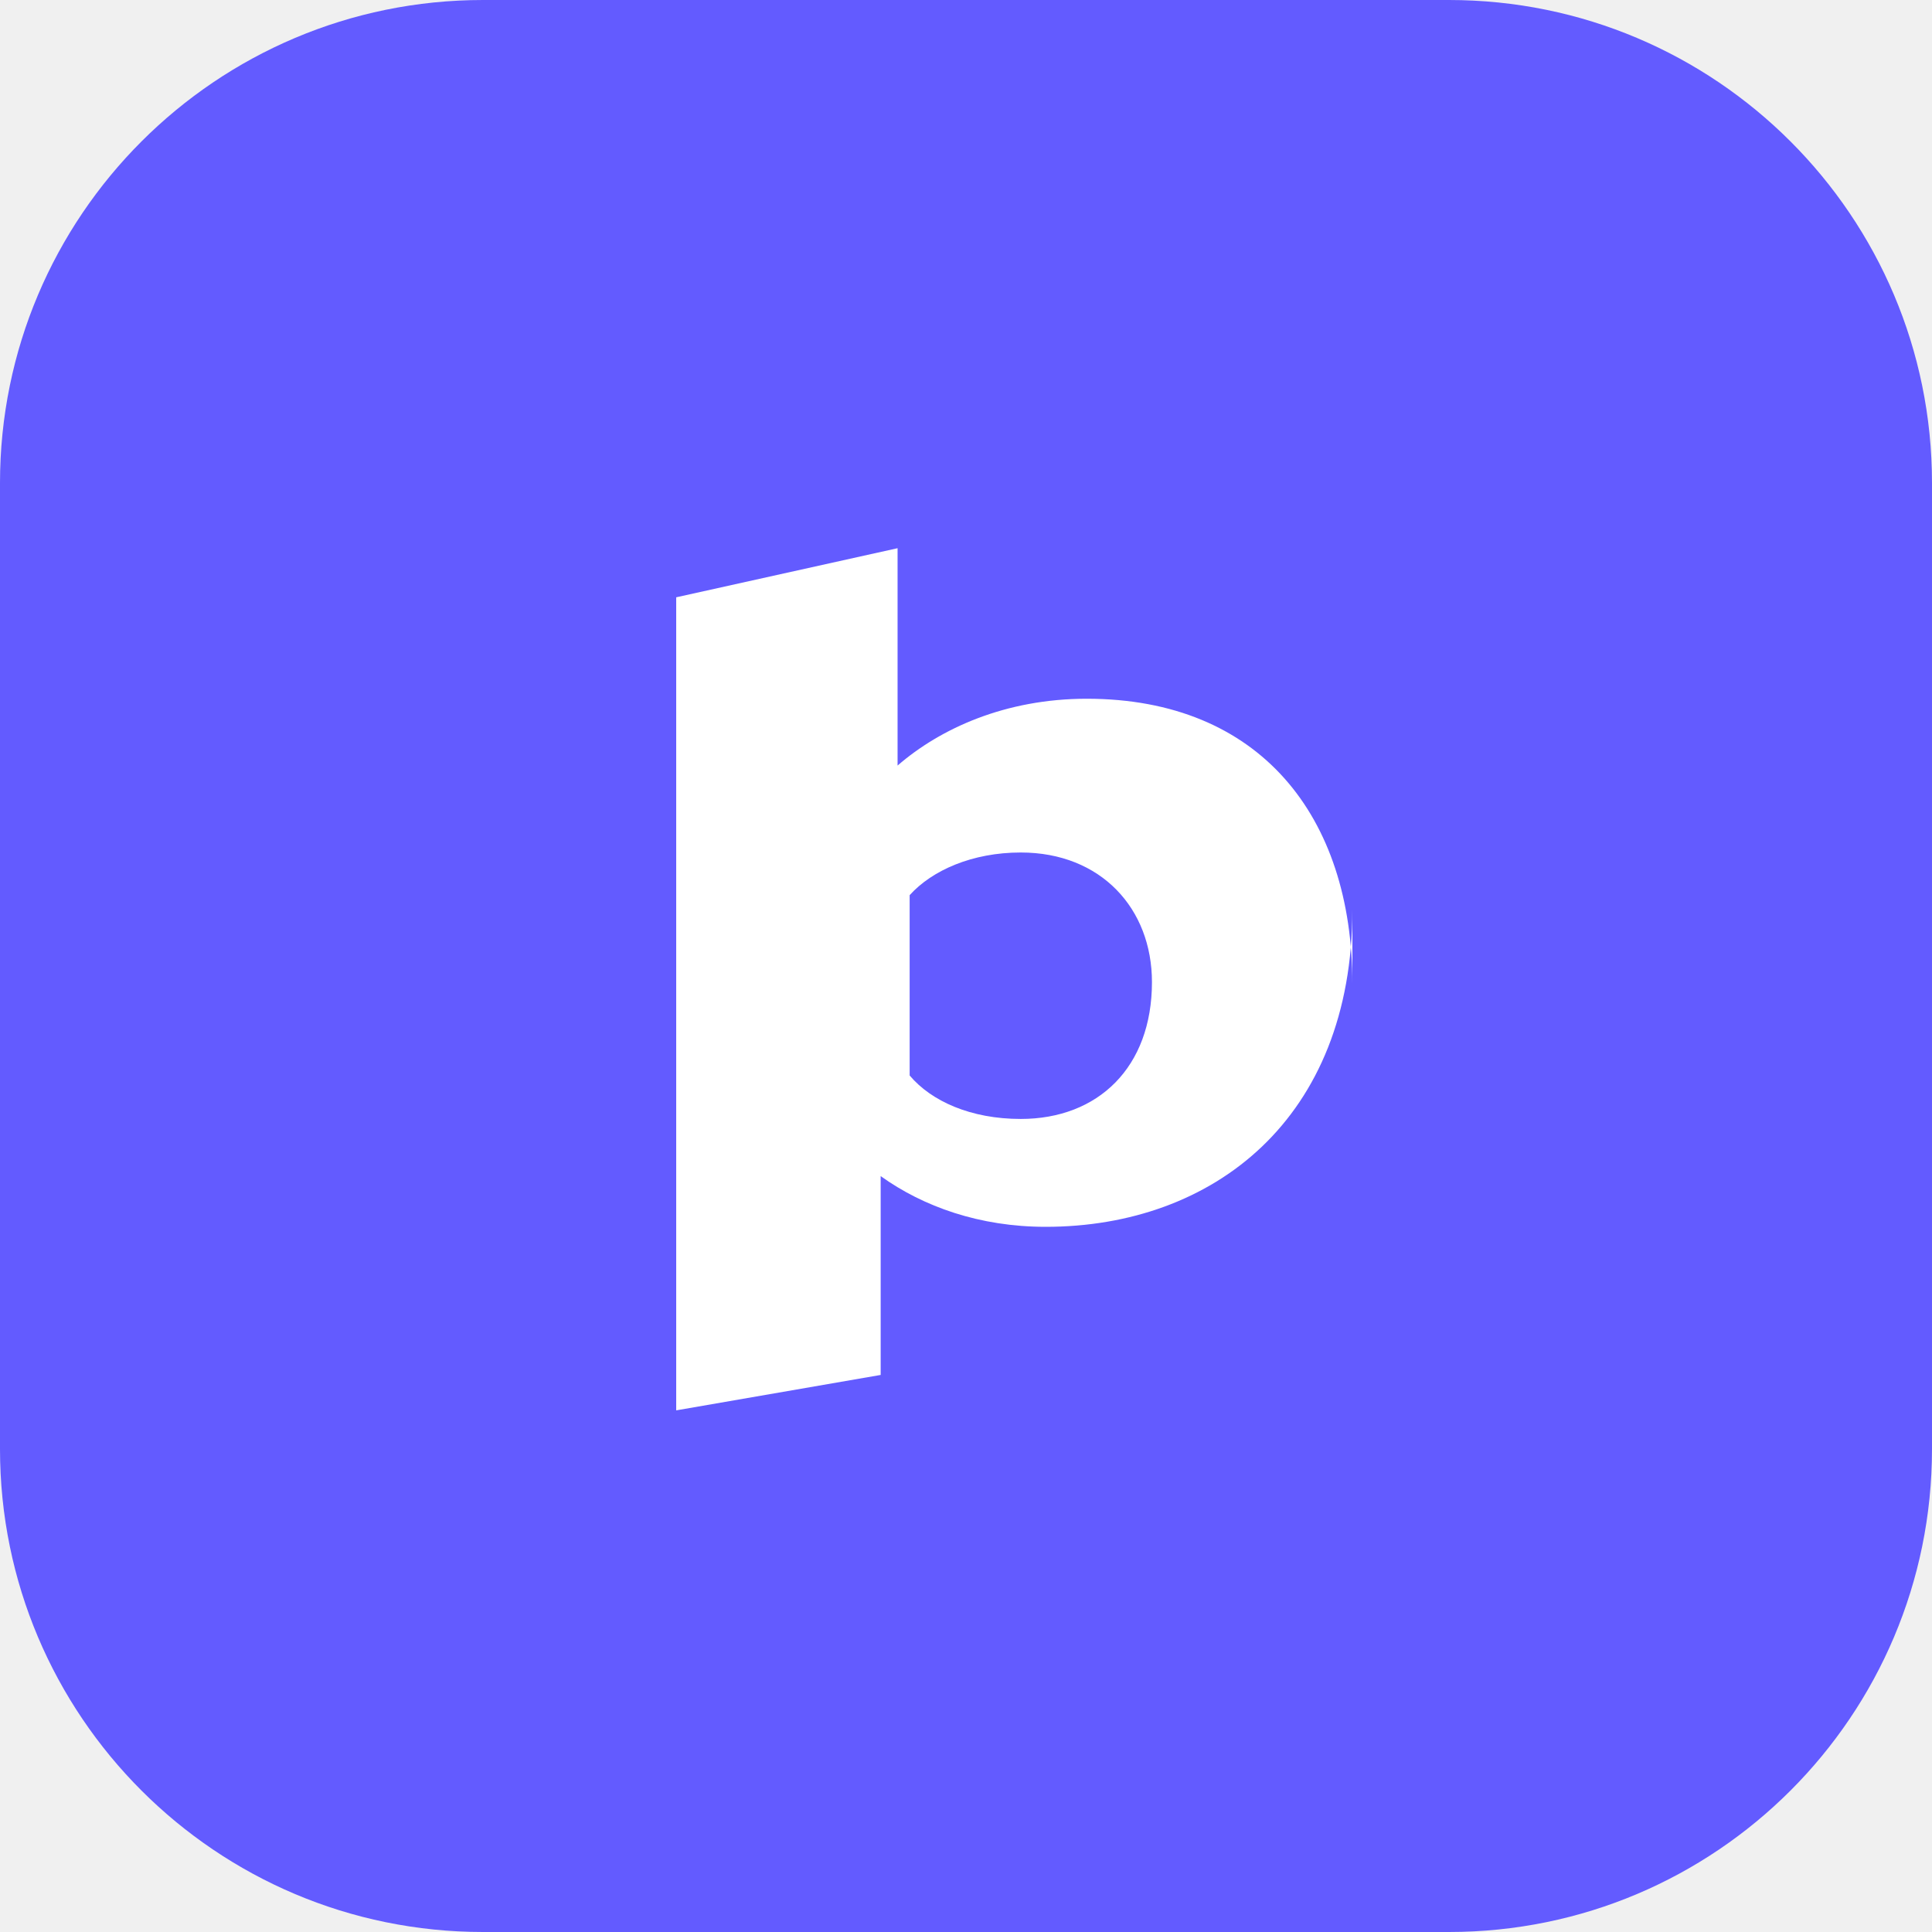
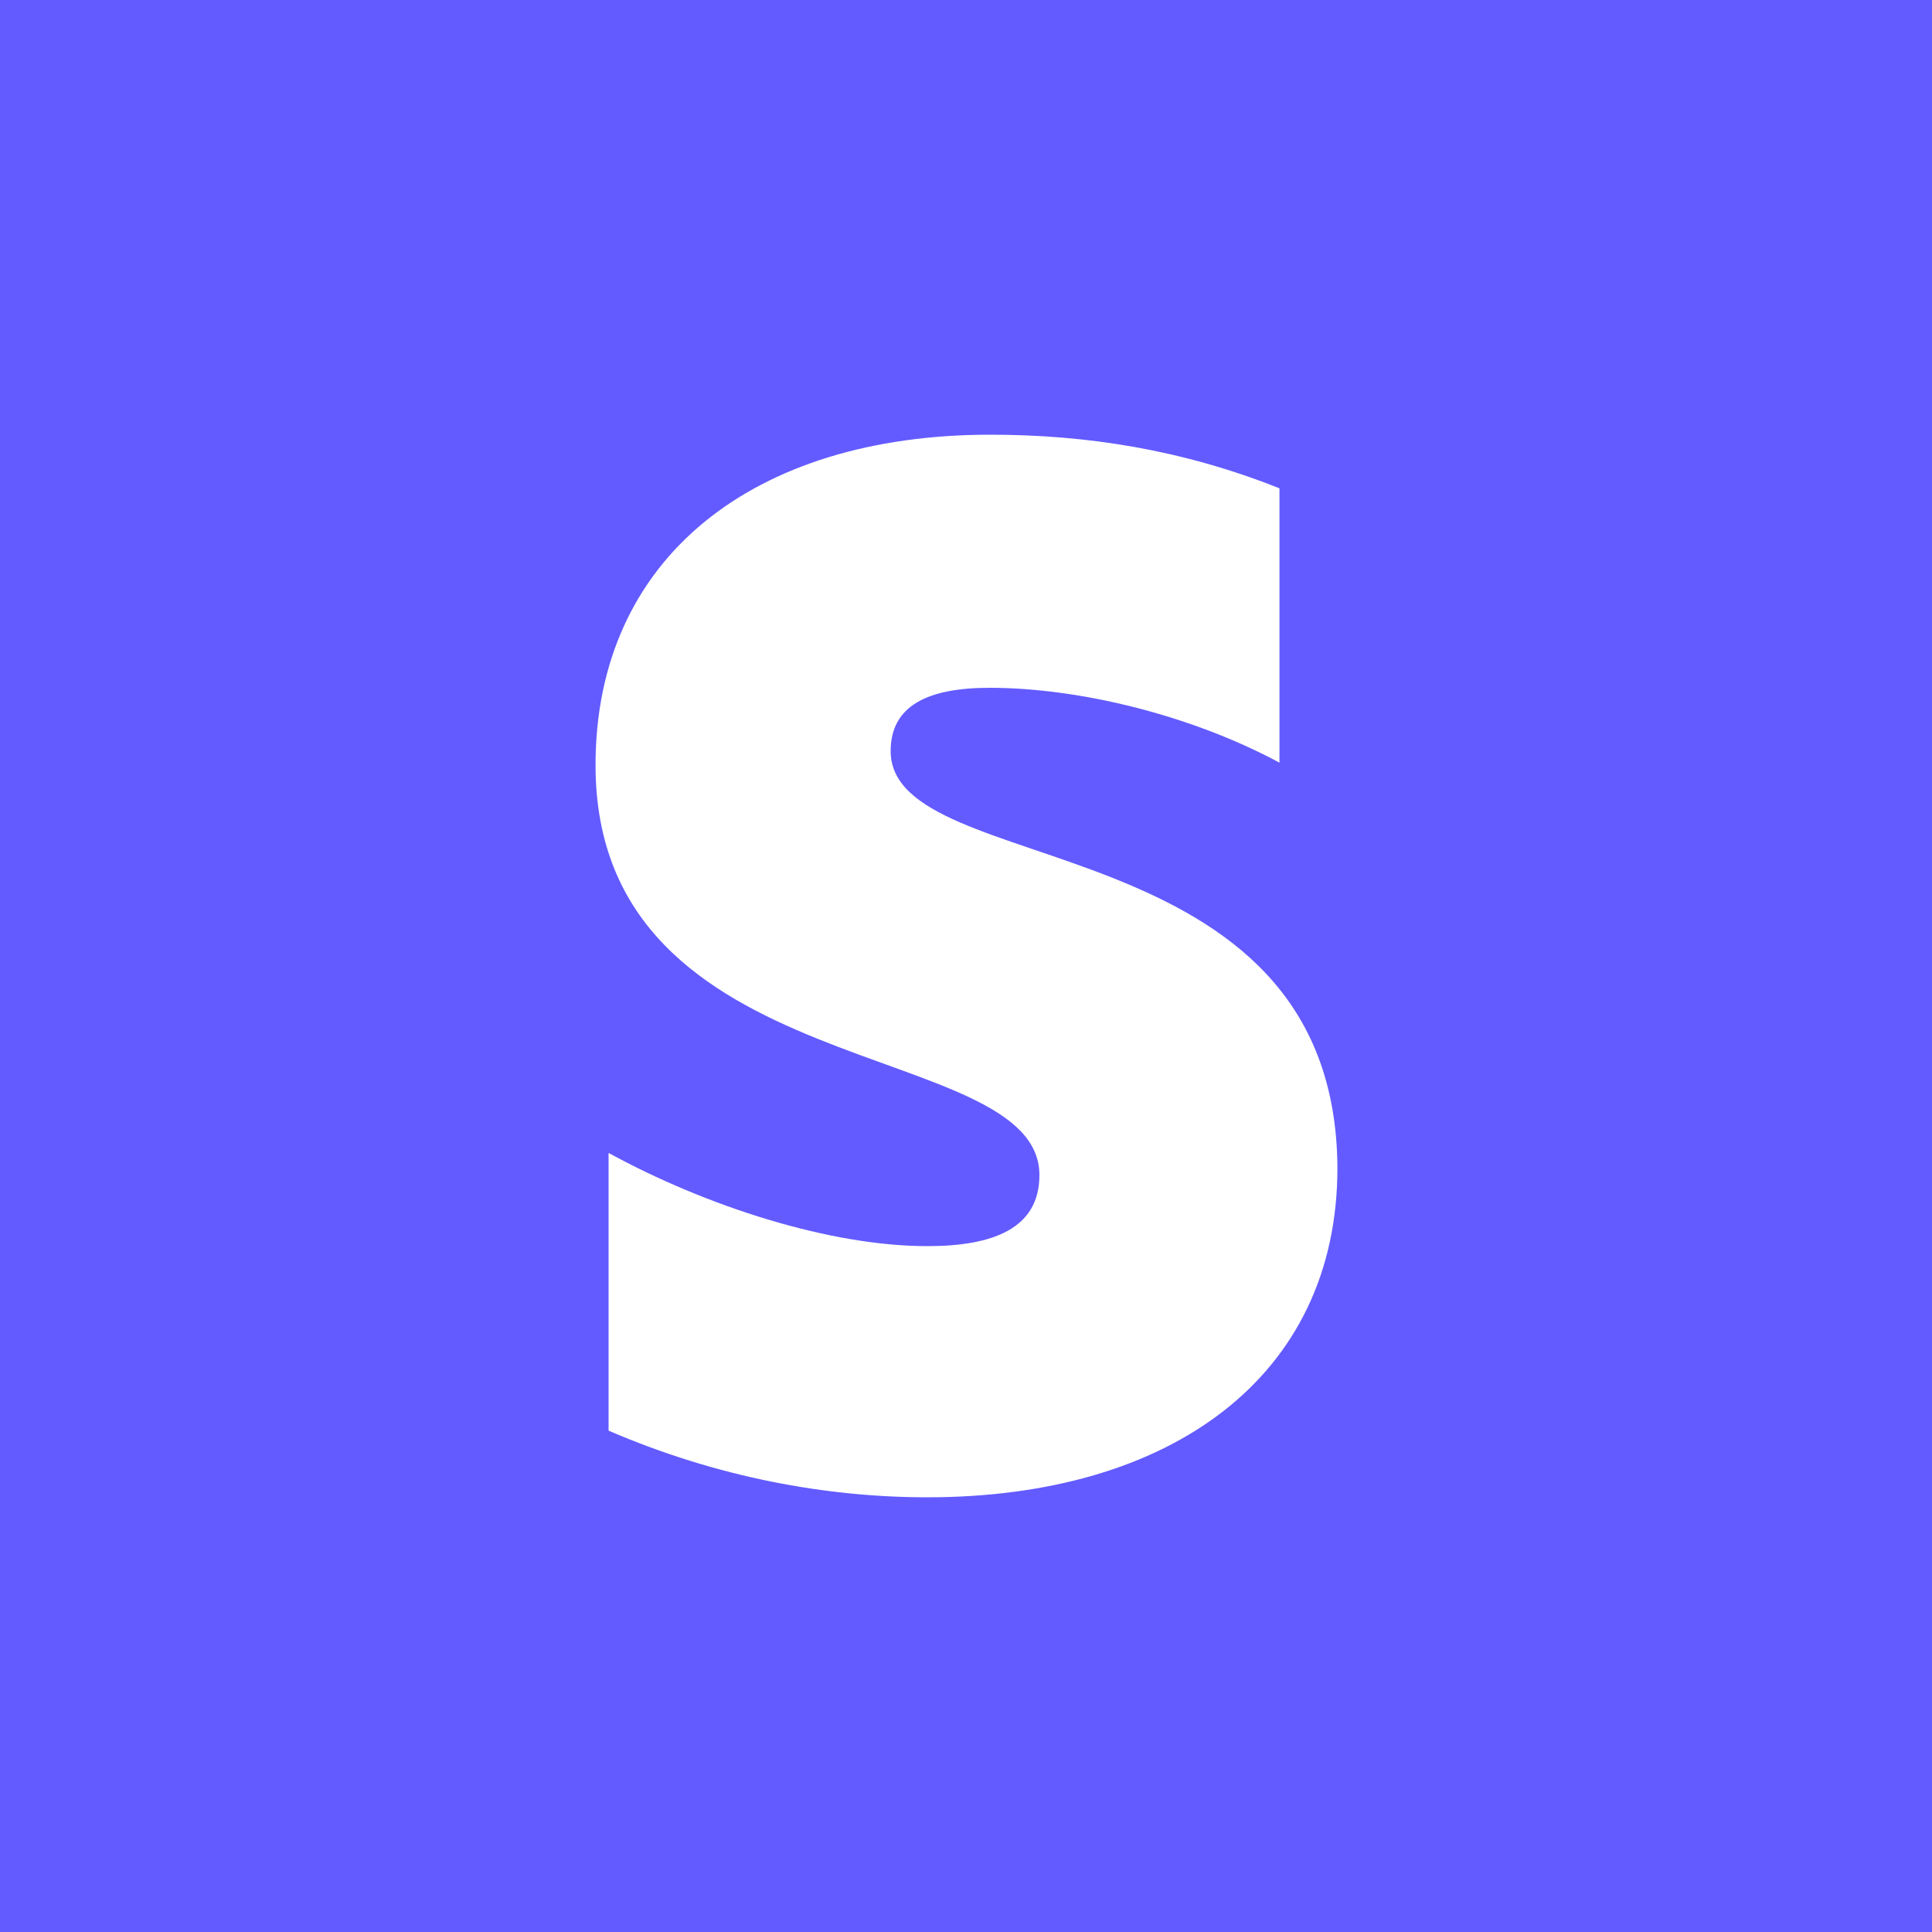
- <svg xmlns="http://www.w3.org/2000/svg" width="20" height="20" viewBox="0 0 24 24" fill="none">
-   <rect width="24" height="24" rx="6" fill="#635BFF" />
-   <path d="M16.8 12.22c0-2.08-1.15-3.54-3.3-3.54-1.01 0-1.82.37-2.35.83v-2.7L8.4 7.42v10.1l2.54-.44v-2.47c.53.38 1.23.63 2.05.63 2.08 0 3.81-1.34 3.81-3.94ZM14.31 12.2c0 1.06-.67 1.7-1.63 1.7-.62 0-1.11-.22-1.38-.54v-2.24c.28-.31.78-.53 1.38-.53 1 0 1.63.7 1.63 1.61Z" fill="white" />
+ <svg xmlns="http://www.w3.org/2000/svg" viewBox="0 0 400 400" style="enable-background:new 0 0 400 400" xml:space="preserve">
+   <path style="fill-rule:evenodd;clip-rule:evenodd;fill:#635bff" d="M0 0h400v400H0z" />
+   <path d="M184.4 155.5c0-9.4 7.7-13.1 20.5-13.1 18.4 0 41.6 5.6 60 15.5v-56.8C244.8 93.1 225 90 205 90c-49.1 0-81.7 25.6-81.7 68.4 0 66.7 91.9 56.1 91.9 84.9 0 11.1-9.7 14.7-23.2 14.7-20.1 0-45.7-8.2-66-19.3v57.5c22.5 9.7 45.2 13.8 66 13.8 50.3 0 84.9-24.9 84.9-68.2-.4-72-92.5-59.2-92.5-86.3z" style="fill-rule:evenodd;clip-rule:evenodd;fill:#fff" />
</svg>
